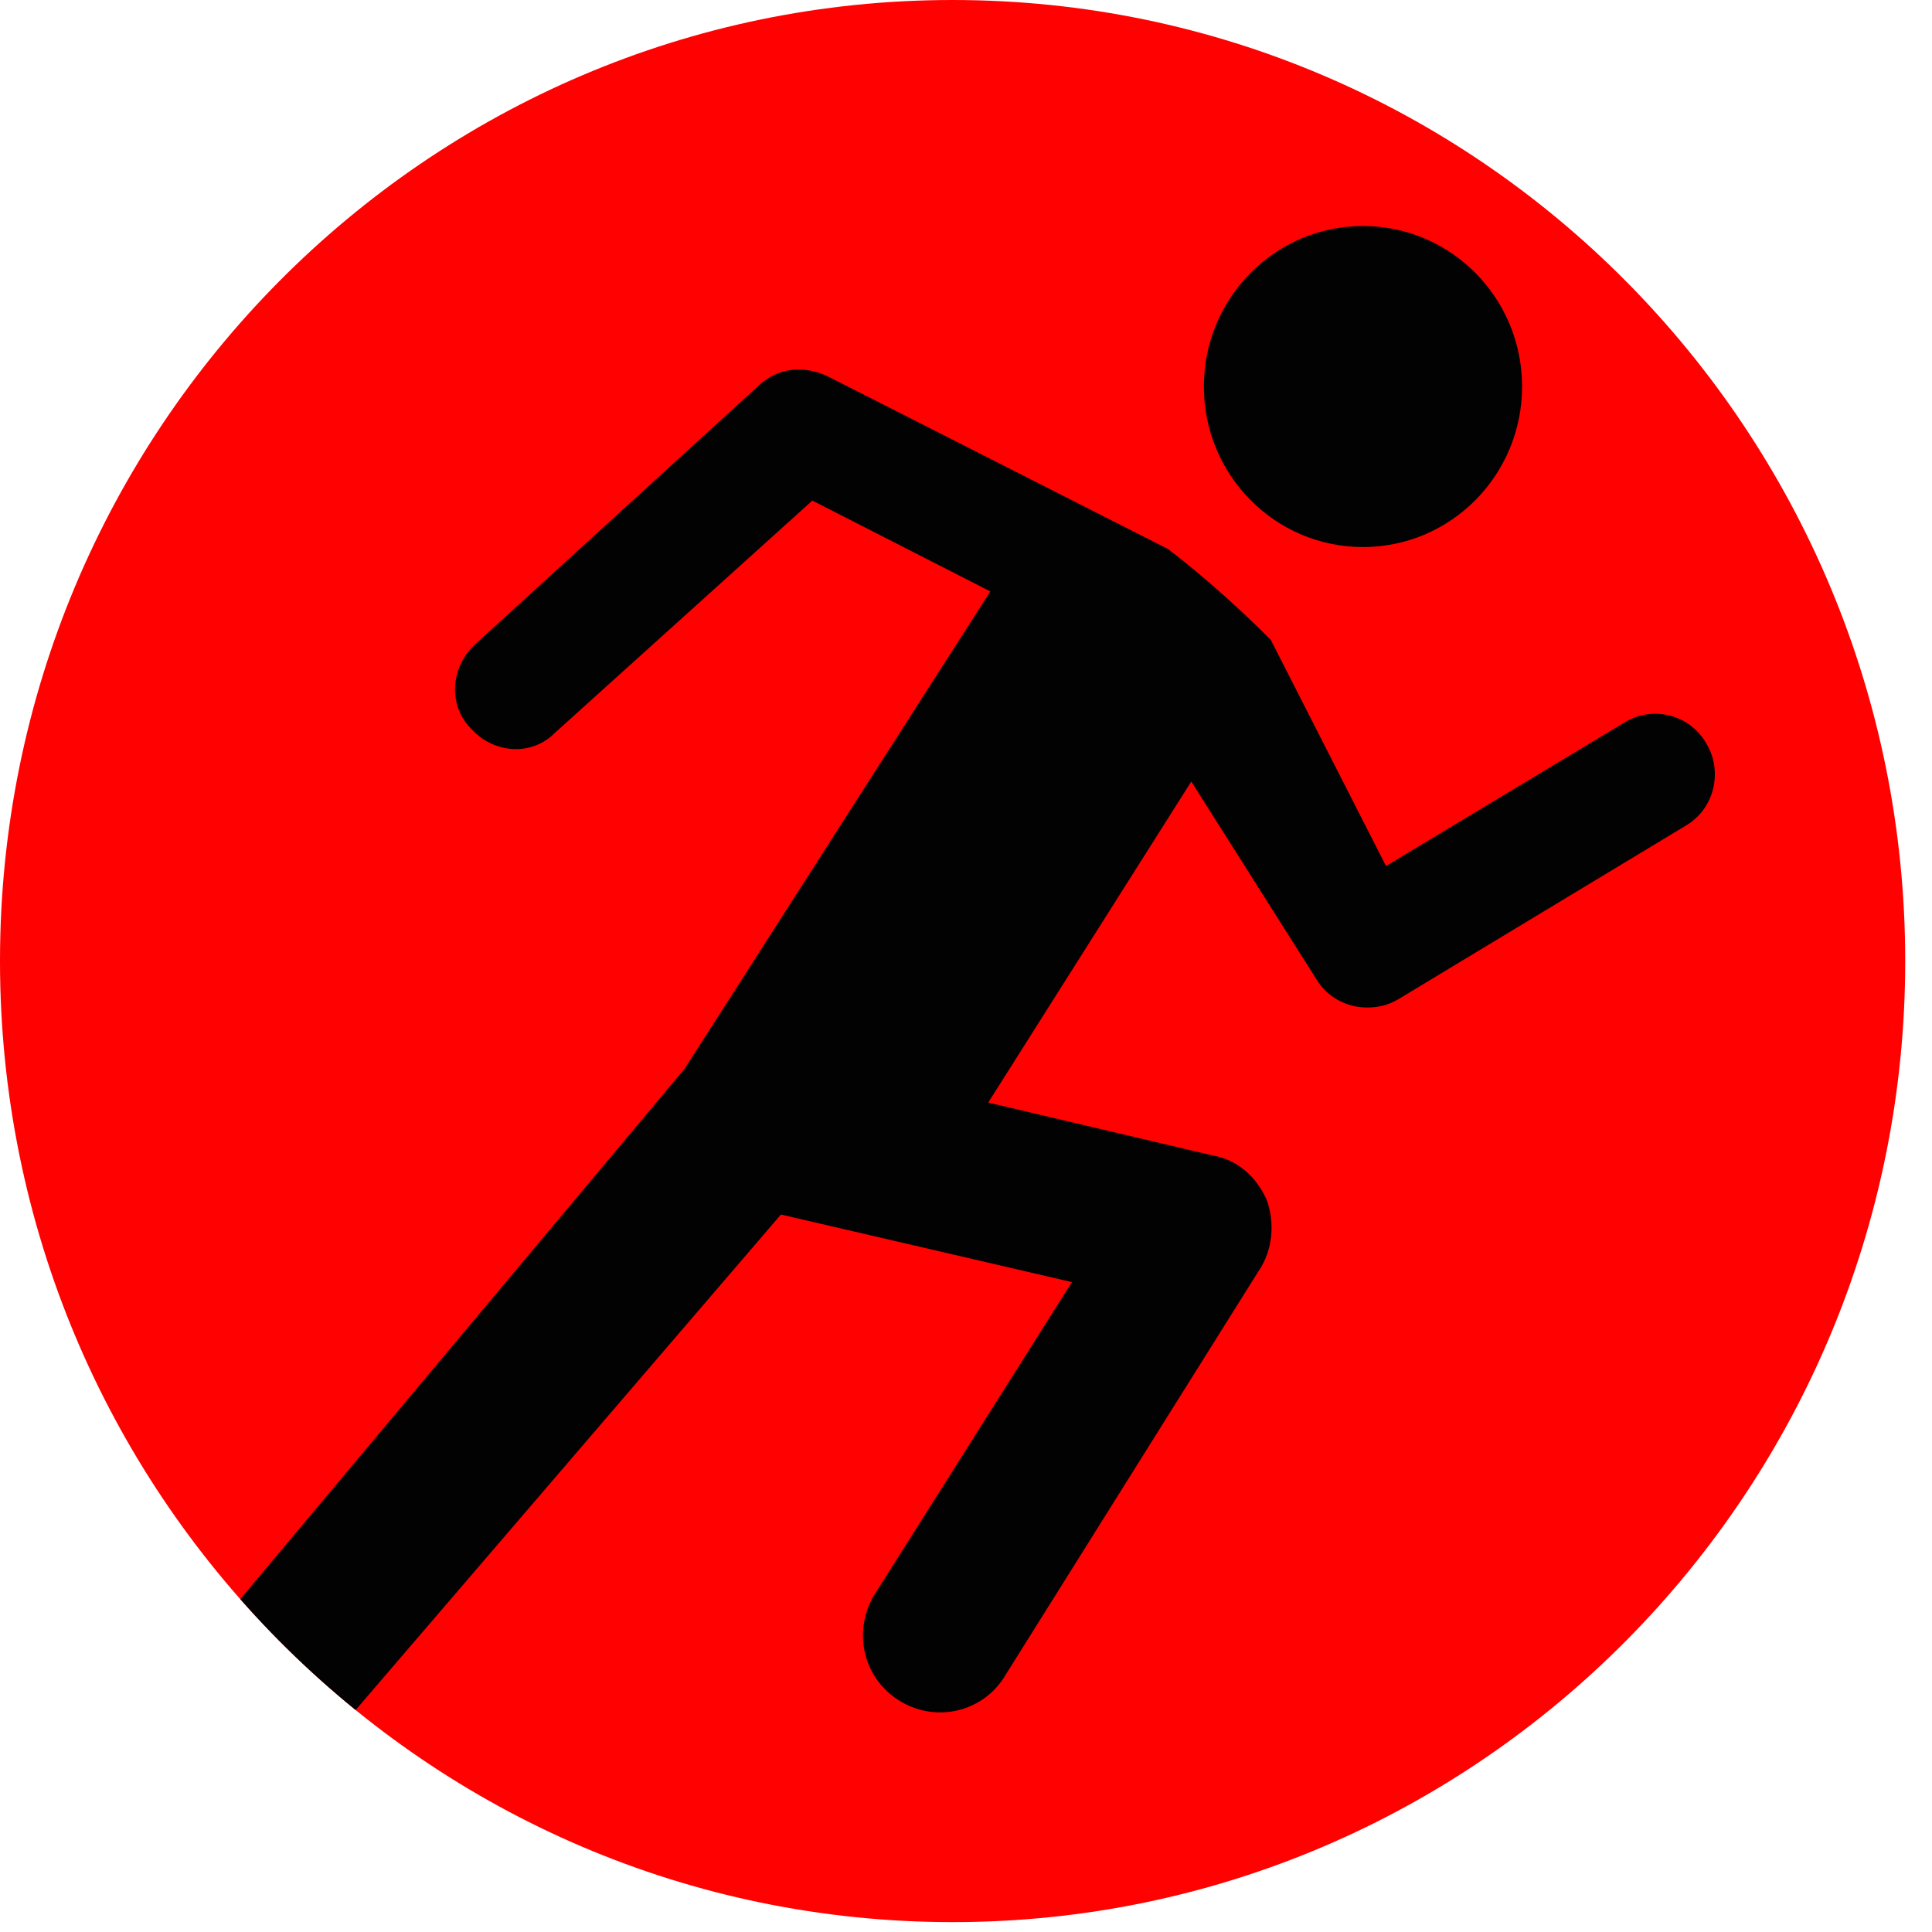
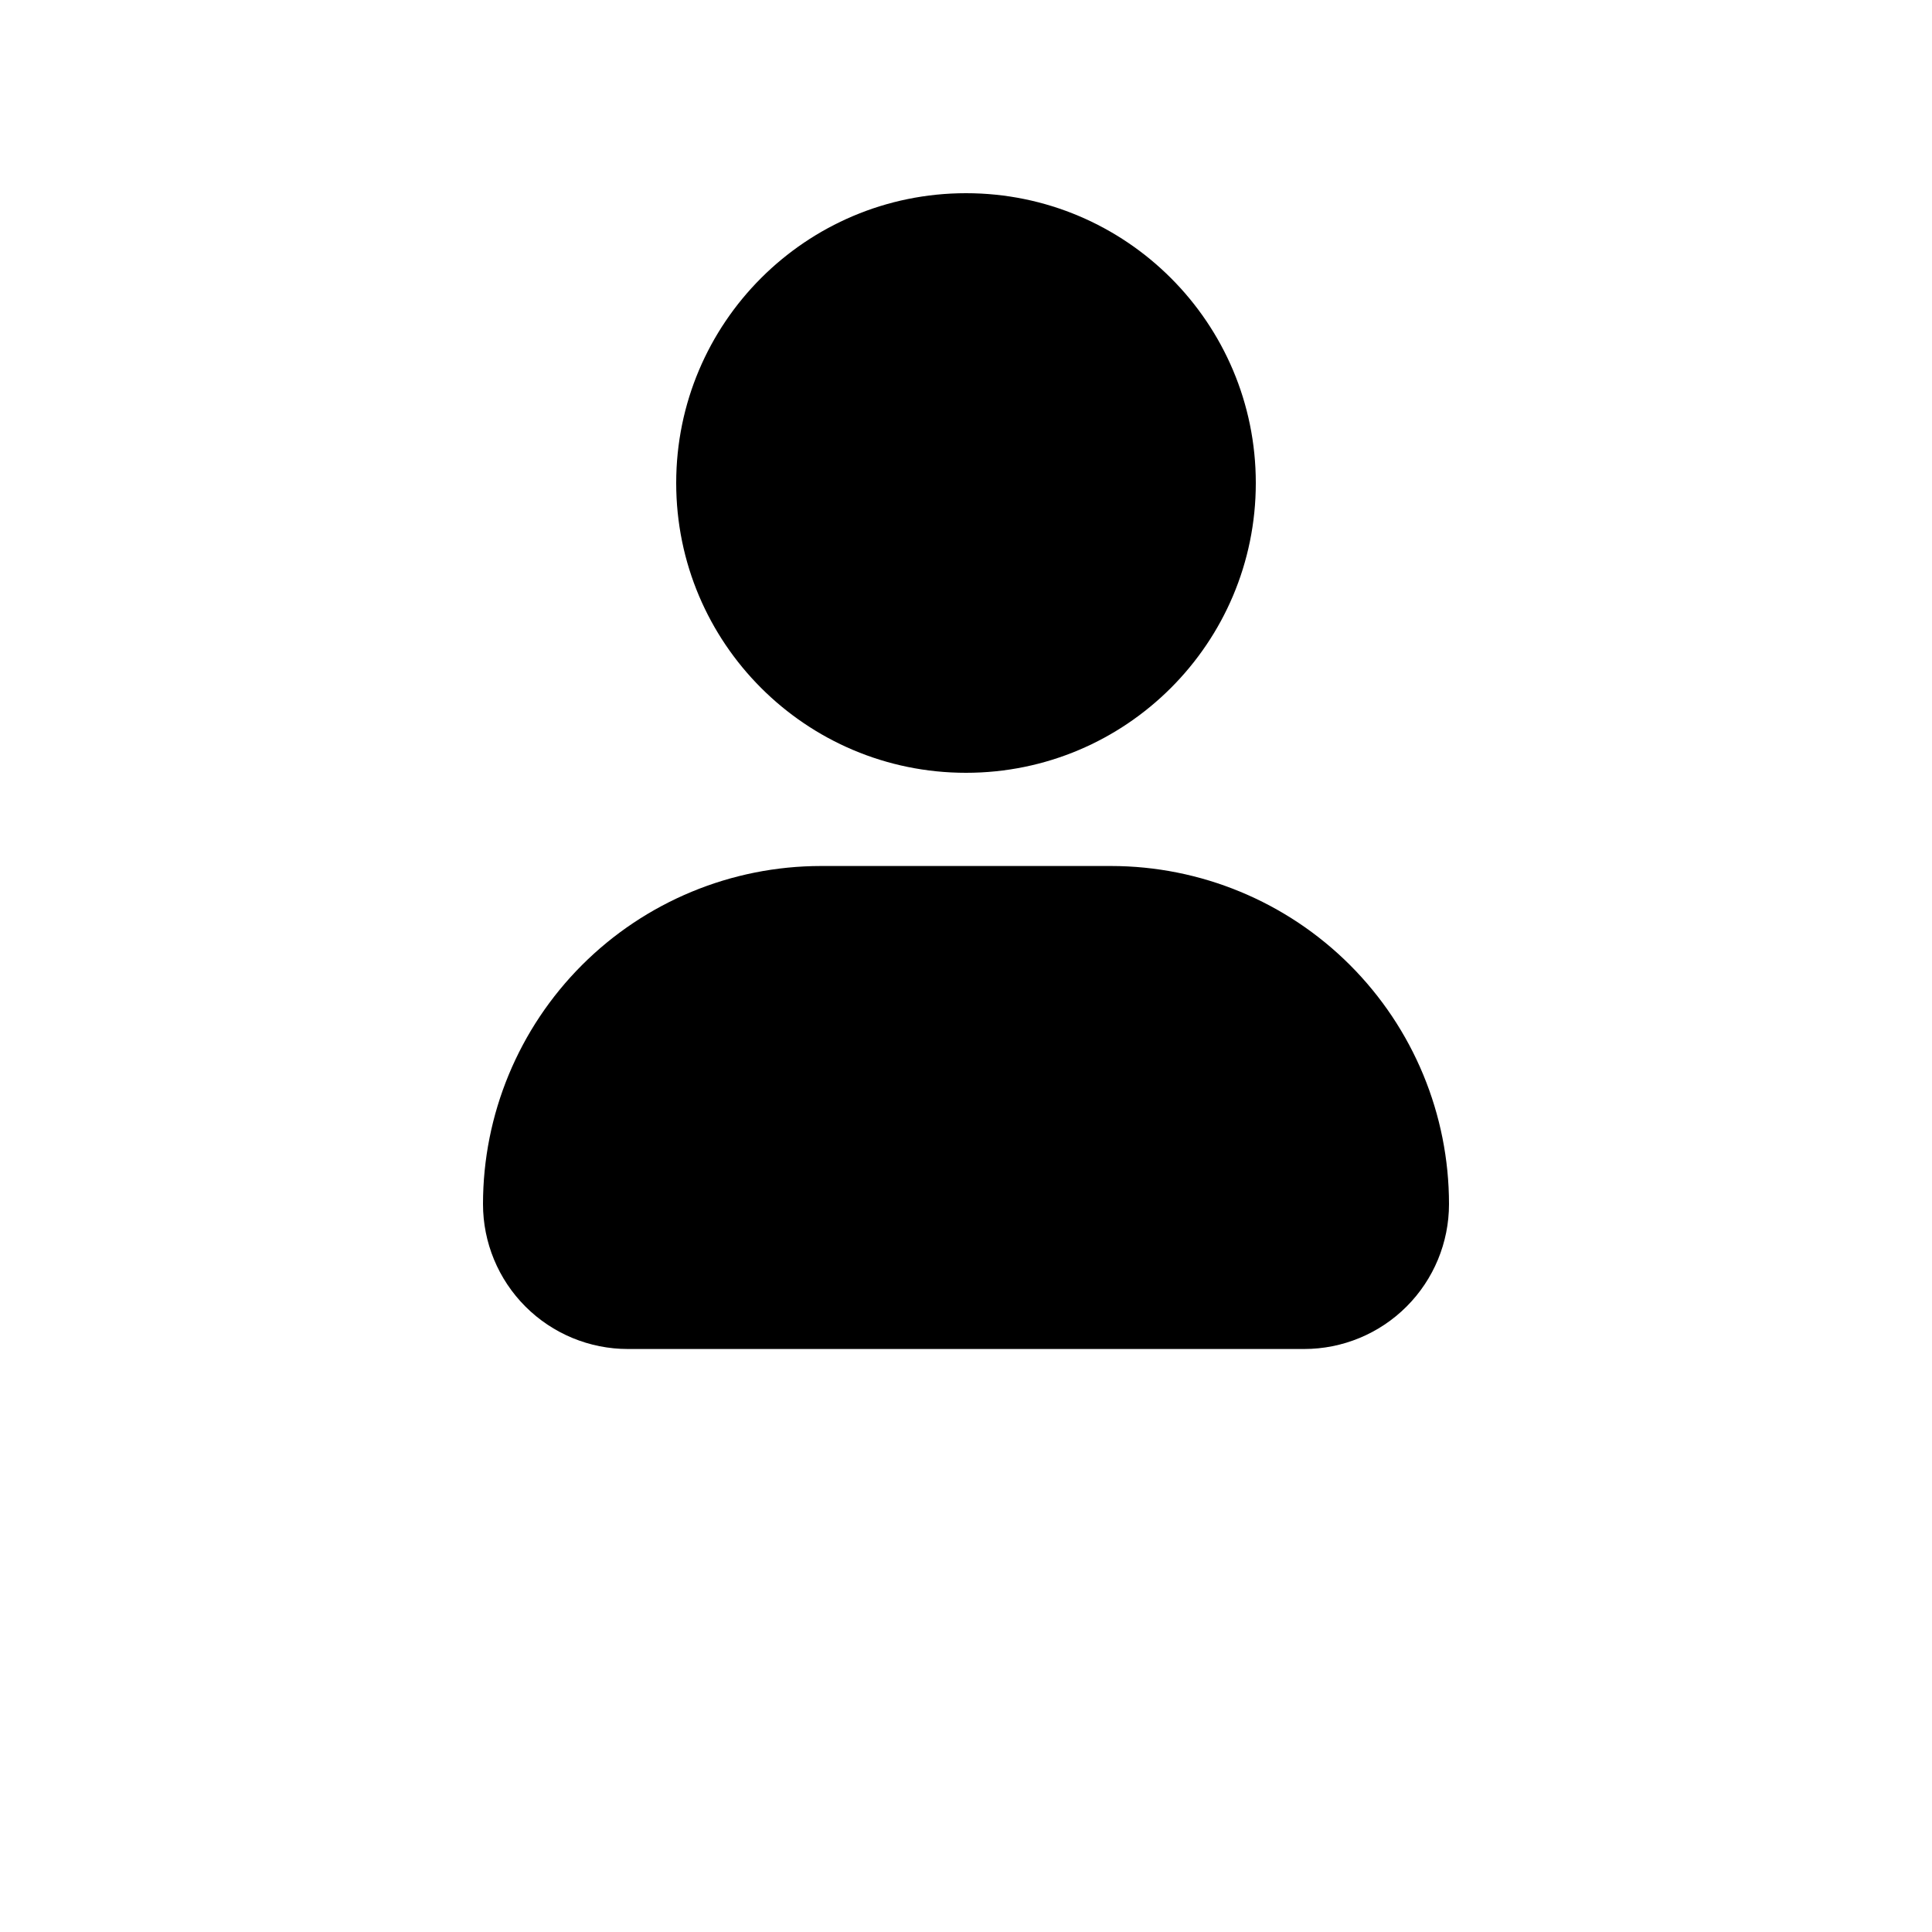
- <svg xmlns="http://www.w3.org/2000/svg" width="58" height="58" viewBox="0 0 58 58" fill="none">
-   <path d="M28.598 57.703C44.392 57.703 57.196 44.785 57.196 28.851C57.196 12.917 44.392 0 28.598 0C12.804 0 0 12.917 0 28.851C0 44.785 12.804 57.703 28.598 57.703Z" fill="#FF0101" />
-   <path d="M40.917 16.423C43.556 16.423 45.694 14.265 45.694 11.604C45.694 8.942 43.556 6.785 40.917 6.785C38.279 6.785 36.141 8.942 36.141 11.604C36.141 14.265 38.279 16.423 40.917 16.423Z" fill="#020203" />
-   <mask id="mask0_44_12" style="mask-type:alpha" maskUnits="userSpaceOnUse" x="0" y="0" width="58" height="58">
-     <path d="M28.598 57.703C44.392 57.703 57.196 44.785 57.196 28.851C57.196 12.917 44.392 0 28.598 0C12.804 0 0 12.917 0 28.851C0 44.785 12.804 57.703 28.598 57.703Z" fill="#FF0101" />
-   </mask>
-   <g mask="url(#mask0_44_12)">
-     <path d="M39.535 29.422C39.849 29.929 40.415 30.246 41.043 30.246C41.357 30.246 41.672 30.183 41.986 29.993L50.597 24.793C51.477 24.286 51.728 23.145 51.225 22.32C50.722 21.432 49.591 21.179 48.774 21.686L41.609 25.998L38.152 19.213C37.209 18.262 36.141 17.311 35.072 16.486L24.827 11.287C24.136 10.97 23.381 11.033 22.816 11.54L14.268 19.34C13.513 20.037 13.451 21.179 14.142 21.876C14.833 22.637 15.965 22.701 16.656 22.003L24.387 15.028L29.73 17.755L20.553 32.085L-0.377 57.069C-1.194 58.02 -1.131 59.541 -0.126 60.366C0.817 61.19 2.326 61.127 3.143 60.112L23.444 36.461L32.181 38.49L26.21 47.938C25.581 49.079 25.958 50.474 27.09 51.108C28.095 51.679 29.415 51.425 30.107 50.411L37.775 38.172C38.215 37.538 38.278 36.714 38.026 36.017C37.712 35.319 37.146 34.812 36.392 34.685L29.667 33.1L35.763 23.462L39.535 29.422Z" fill="#020203" />
+ <svg xmlns="http://www.w3.org/2000/svg" width="700pt" height="700pt" version="1.1" viewBox="0 0 700 700">
+   <g fill-rule="evenodd">
+     <path d="m350 70c-57.988 0-105 47.012-105 105s47.012 105 105 105 105-47.012 105-105-47.012-105-105-105z" />
+     <path d="m297.5 313.77c-32.488 0-63.648 12.906-86.621 35.879-22.973 22.973-35.879 54.133-35.879 86.621 0 13.922 5.531 27.277 15.375 37.121 9.848 9.848 23.199 15.379 37.125 15.379h245c13.926 0 27.277-5.531 37.121-15.379 9.848-9.844 15.379-23.199 15.379-37.121 0-32.488-12.906-63.648-35.879-86.621-22.973-22.973-54.133-35.879-86.621-35.879z" />
  </g>
</svg>
